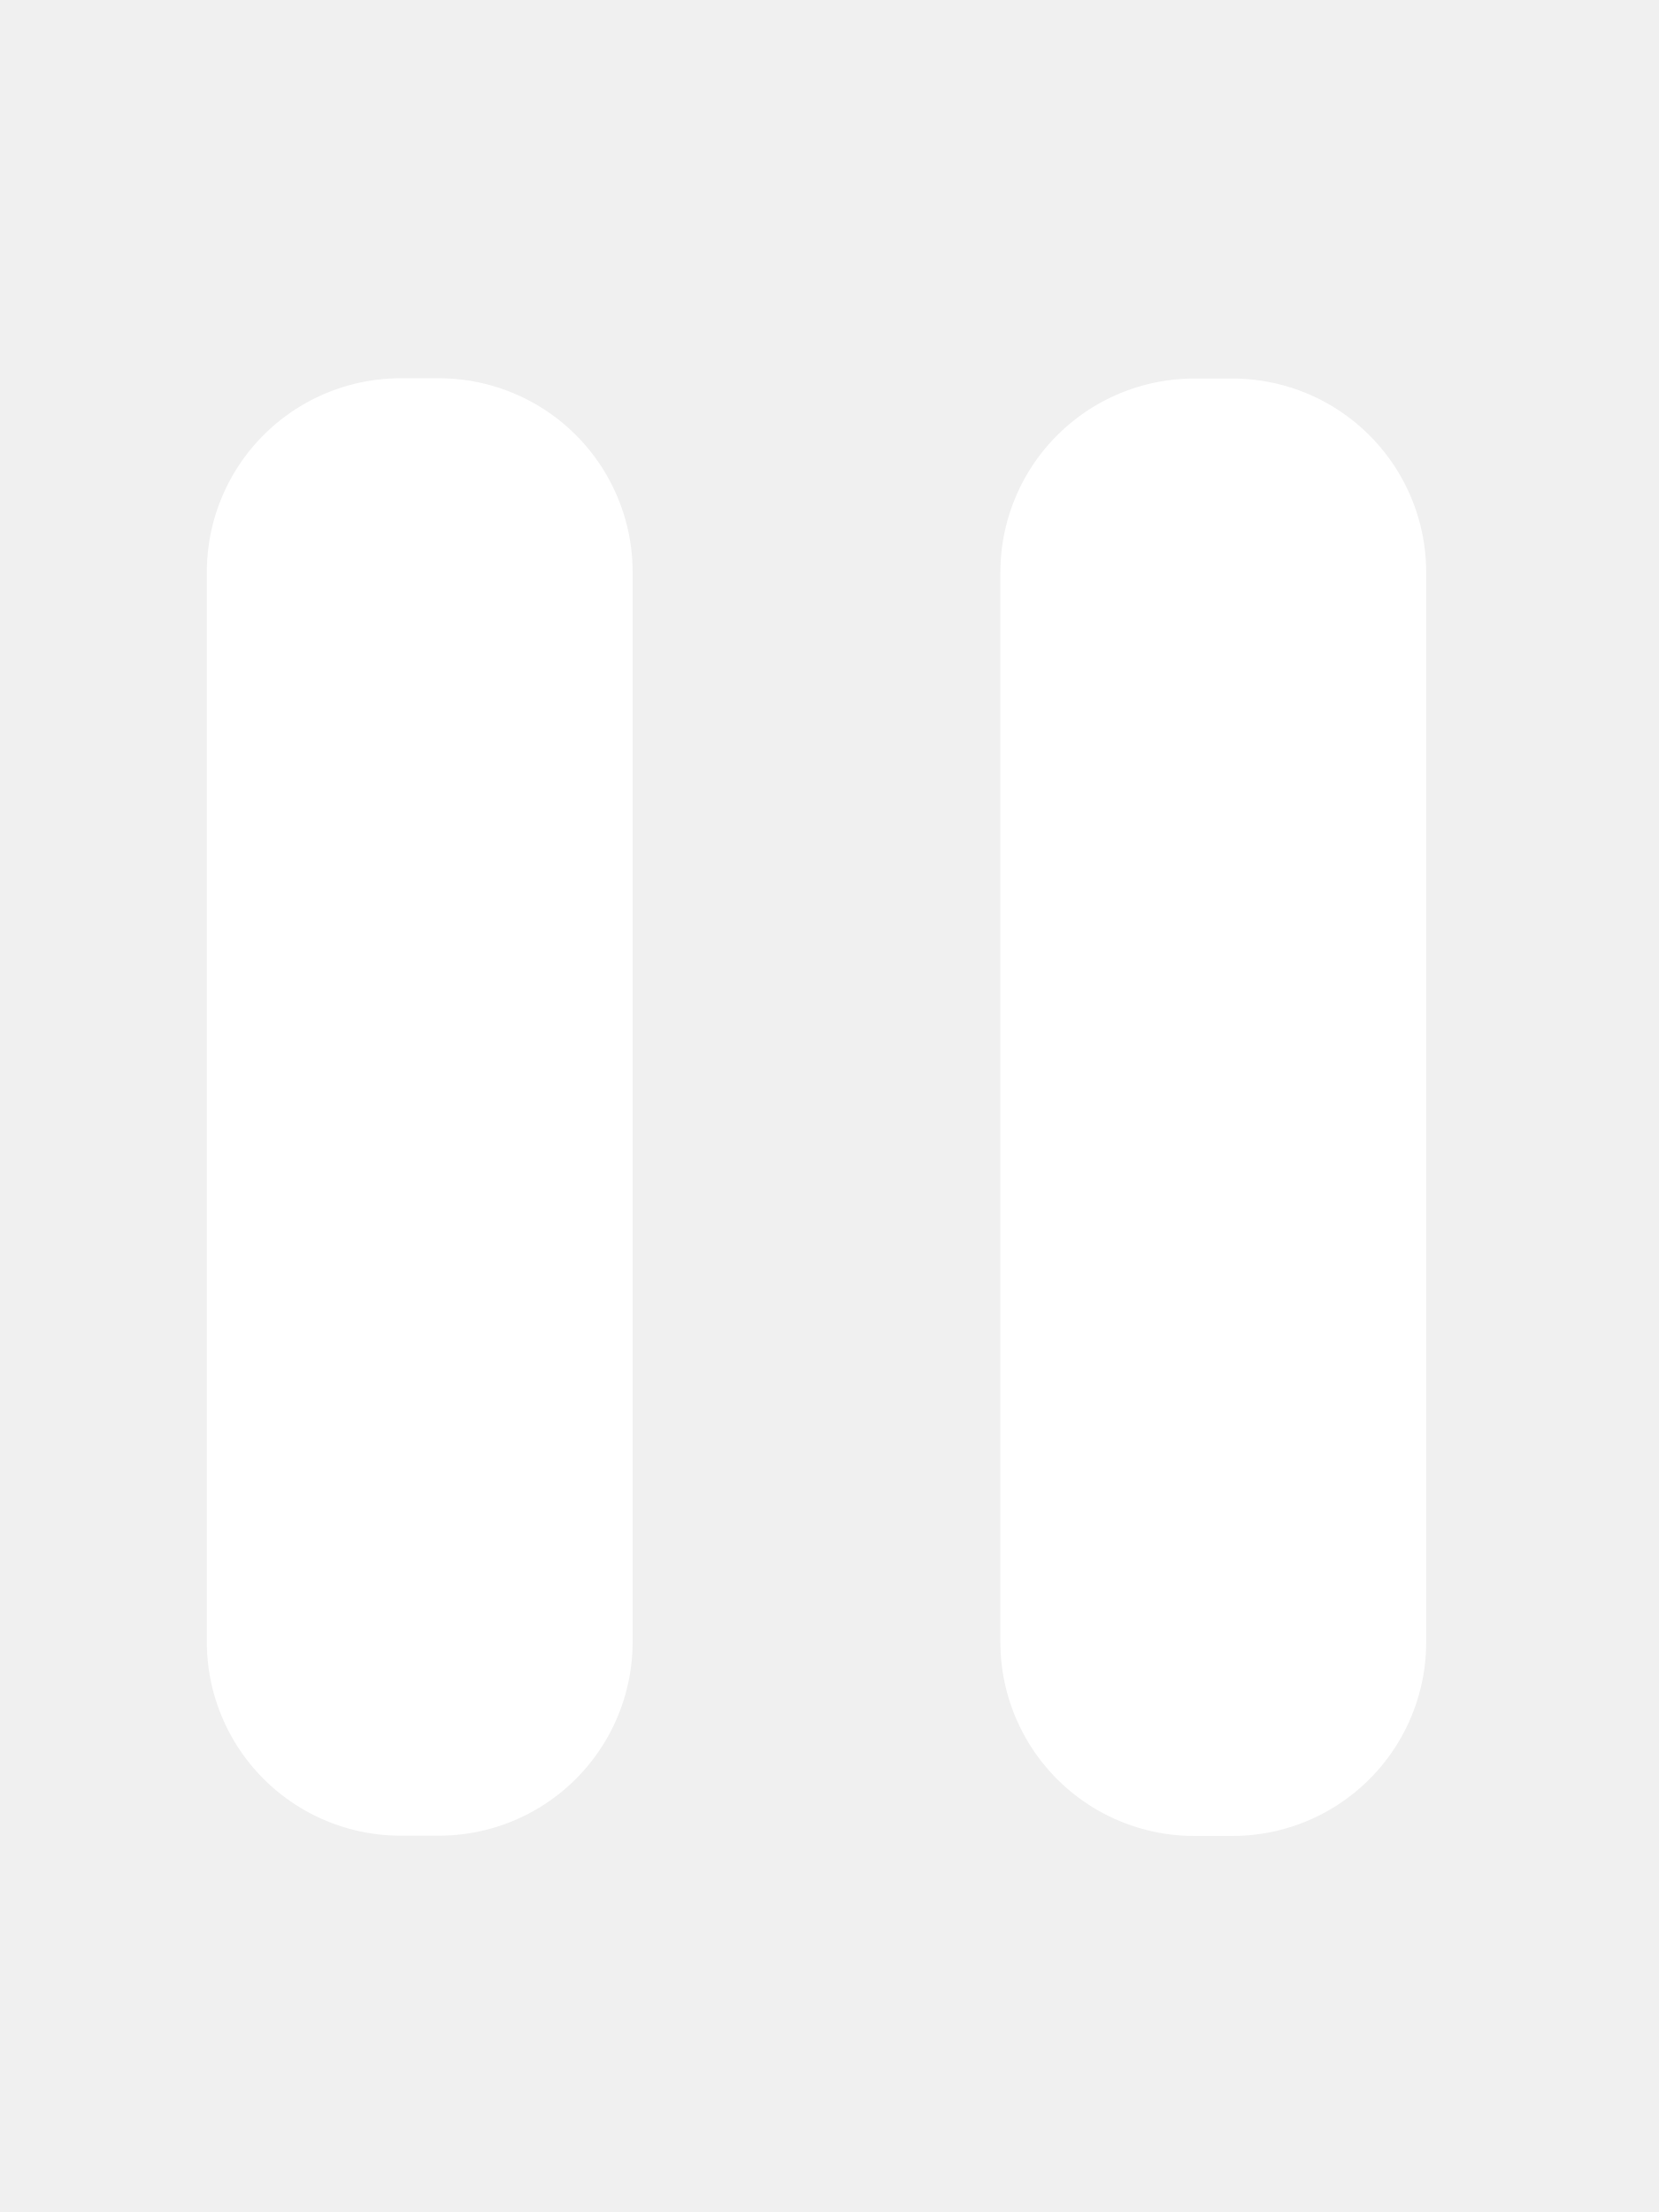
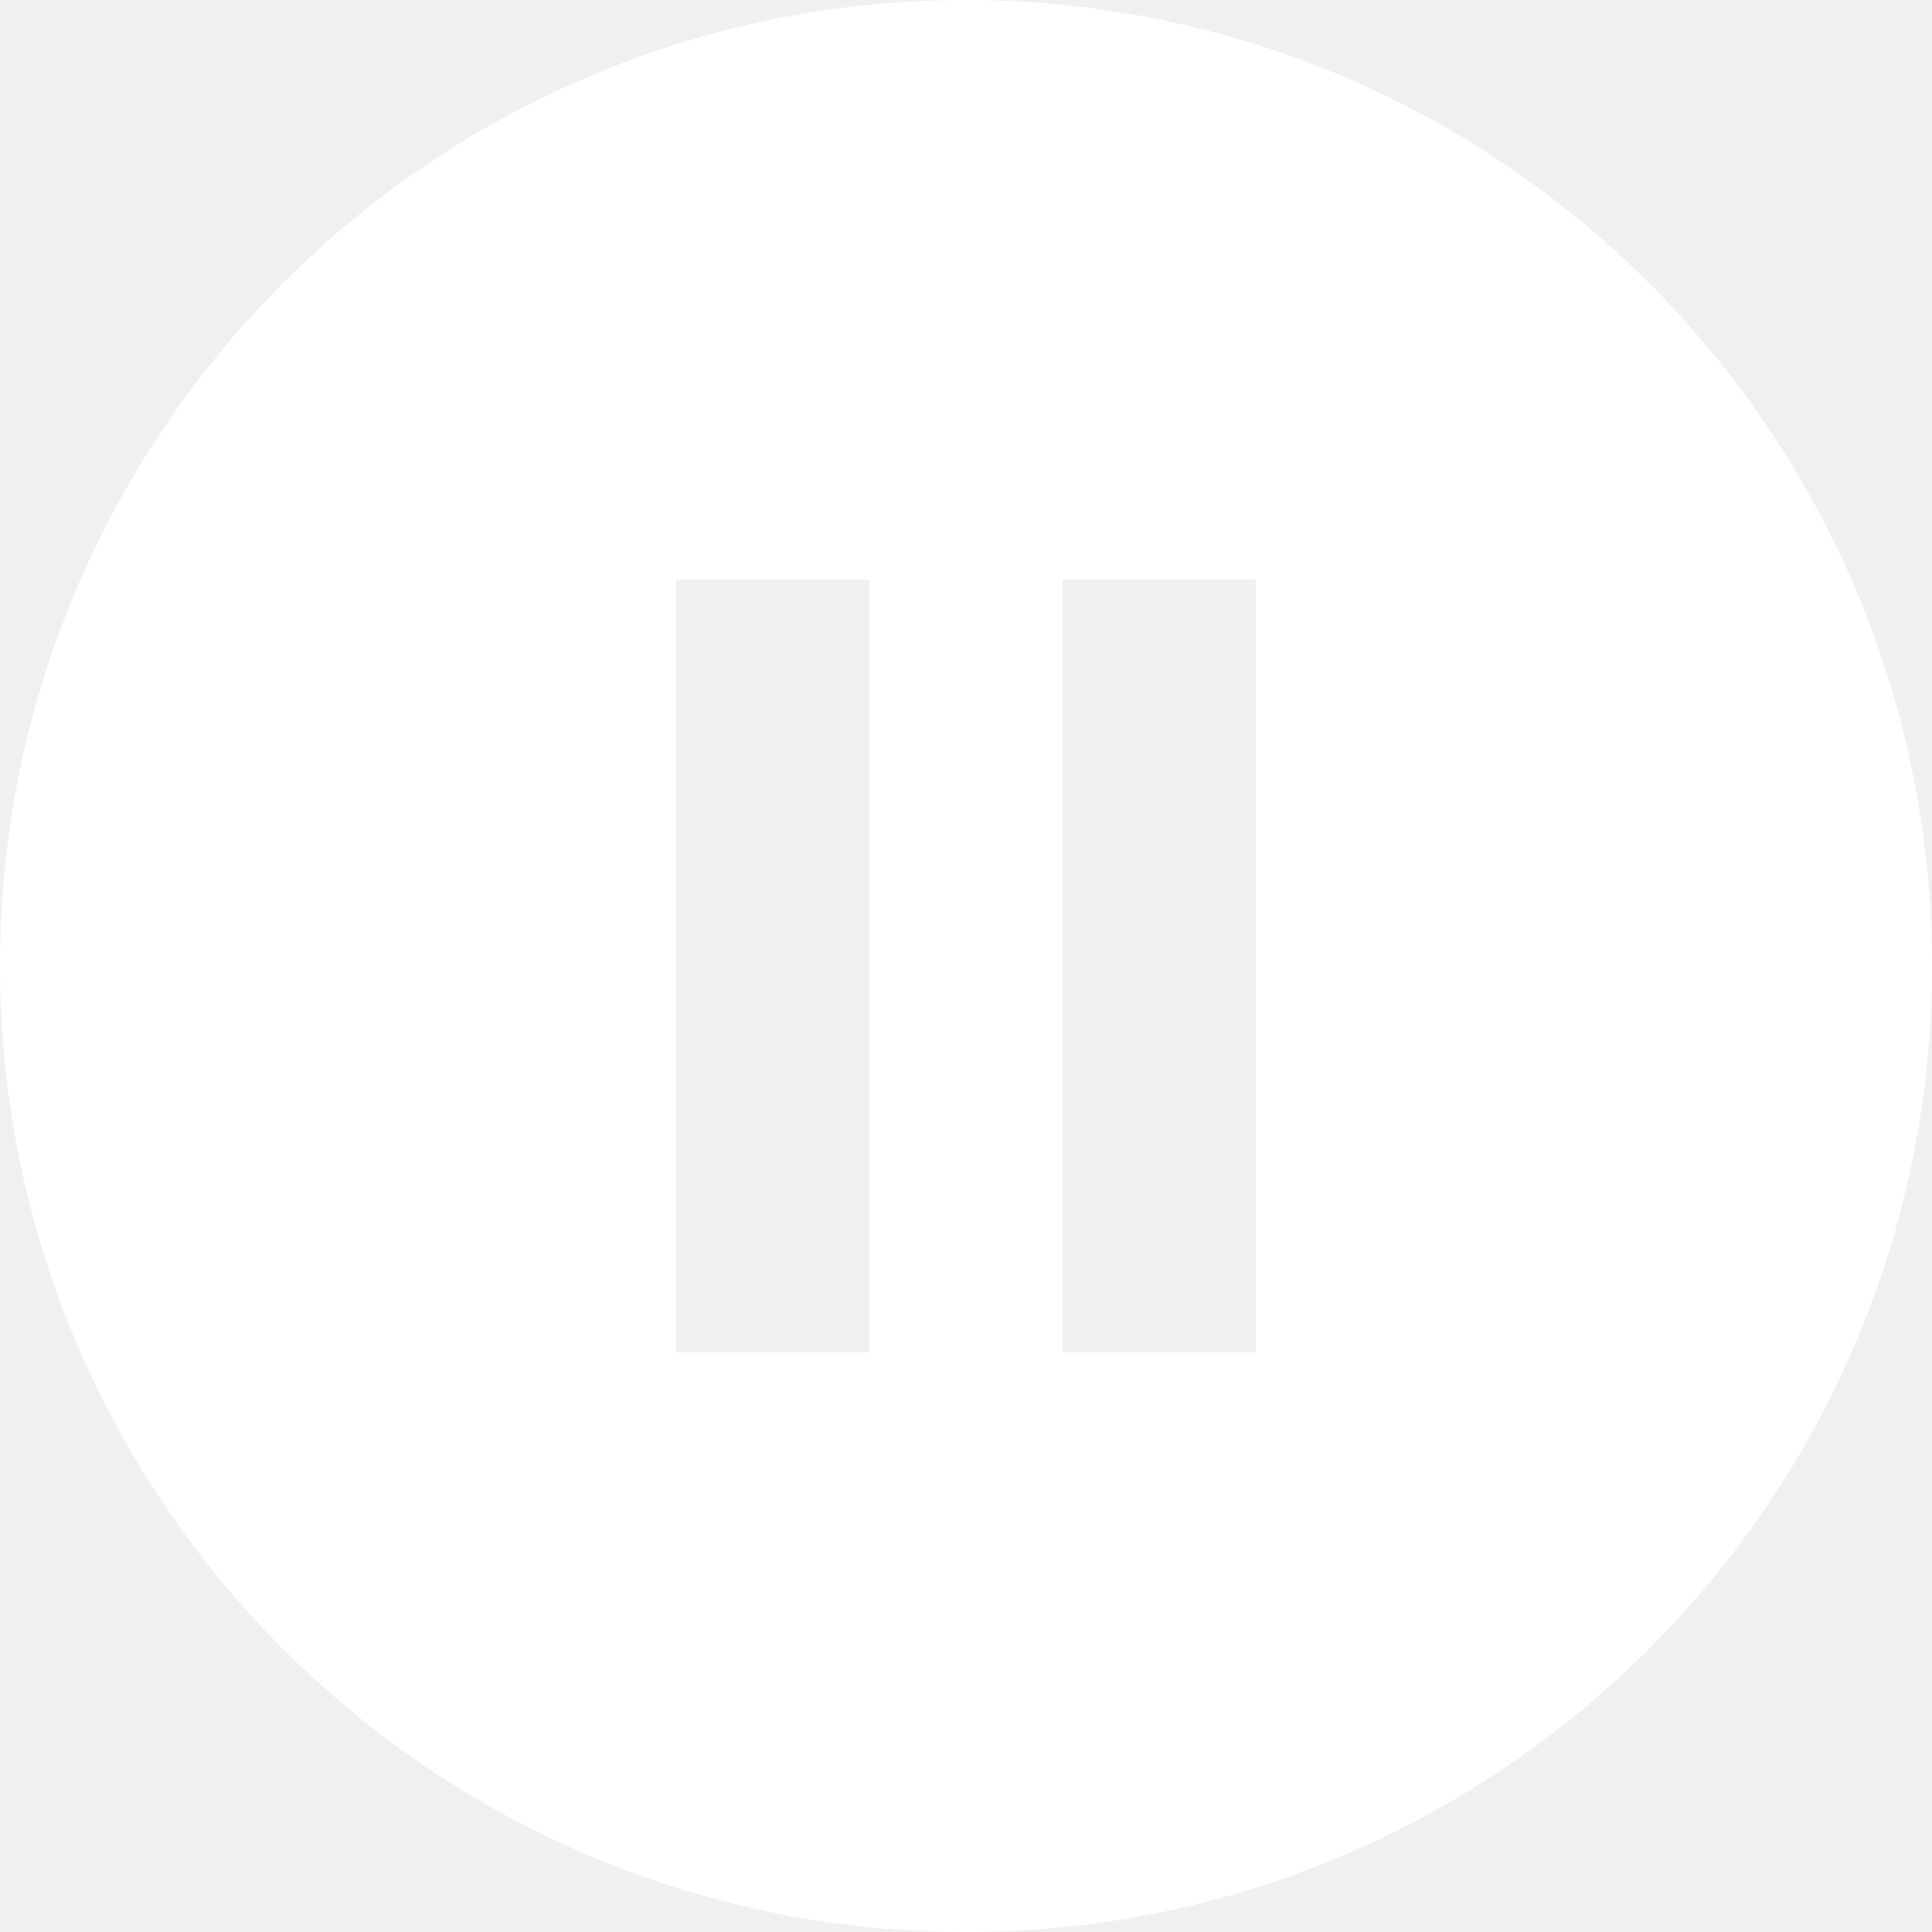
- <svg xmlns="http://www.w3.org/2000/svg" width="6px" height="8px" viewBox="0 0 6 8" version="1.1" id="svg12">
-   <defs id="defs6" />
-   <rect style="fill:#ffffff;fill-opacity:1;stroke:#ffffff;stroke-width:1.402;stroke-linejoin:round;stroke-opacity:1;paint-order:stroke fill markers" id="rect1002" width="0.138" height="3.869" x="1.449" y="2.069" />
-   <rect style="fill:#ffffff;fill-opacity:1;stroke:#ffffff;stroke-width:1.402;stroke-linejoin:round;stroke-opacity:1;paint-order:stroke fill markers" id="rect1002-0" width="0.138" height="3.869" x="4.319" y="2.07" />
+ <svg xmlns="http://www.w3.org/2000/svg" width="20px" height="20px" viewBox="0 0 20 20" version="1.1" id="svg14">
+   <defs id="defs18" />
+   <g id="Icons" stroke="none" stroke-width="1" fill="none" fill-rule="evenodd">
+     <g id="Outlined" transform="translate(-170, -1040)">
+       <g id="Av" transform="translate(100, 852)">
+         <g id="Outlined-/-AV-/-pause_circle_filled" transform="translate(68, 186)">
+           <g id="g8">
+             <polygon id="Path" fill-rule="nonzero" points="0 0 24 0 24 24 0 24" />
+             <path d="M12,2 C6.48,2 2,6.48 2,12 C2,17.52 6.48,22 12,22 C17.52,22 22,17.52 22,12 C22,6.48 17.52,2 12,2 Z M11,16 L9,16 L9,8 L11,8 L11,16 Z M15,16 L13,16 L13,8 L15,8 L15,16 Z" id="🔹-Icon-Color" fill="#1D1D1D" style="fill:#ffffff;fill-opacity:1" />
+           </g>
+         </g>
+       </g>
+     </g>
+   </g>
</svg>
